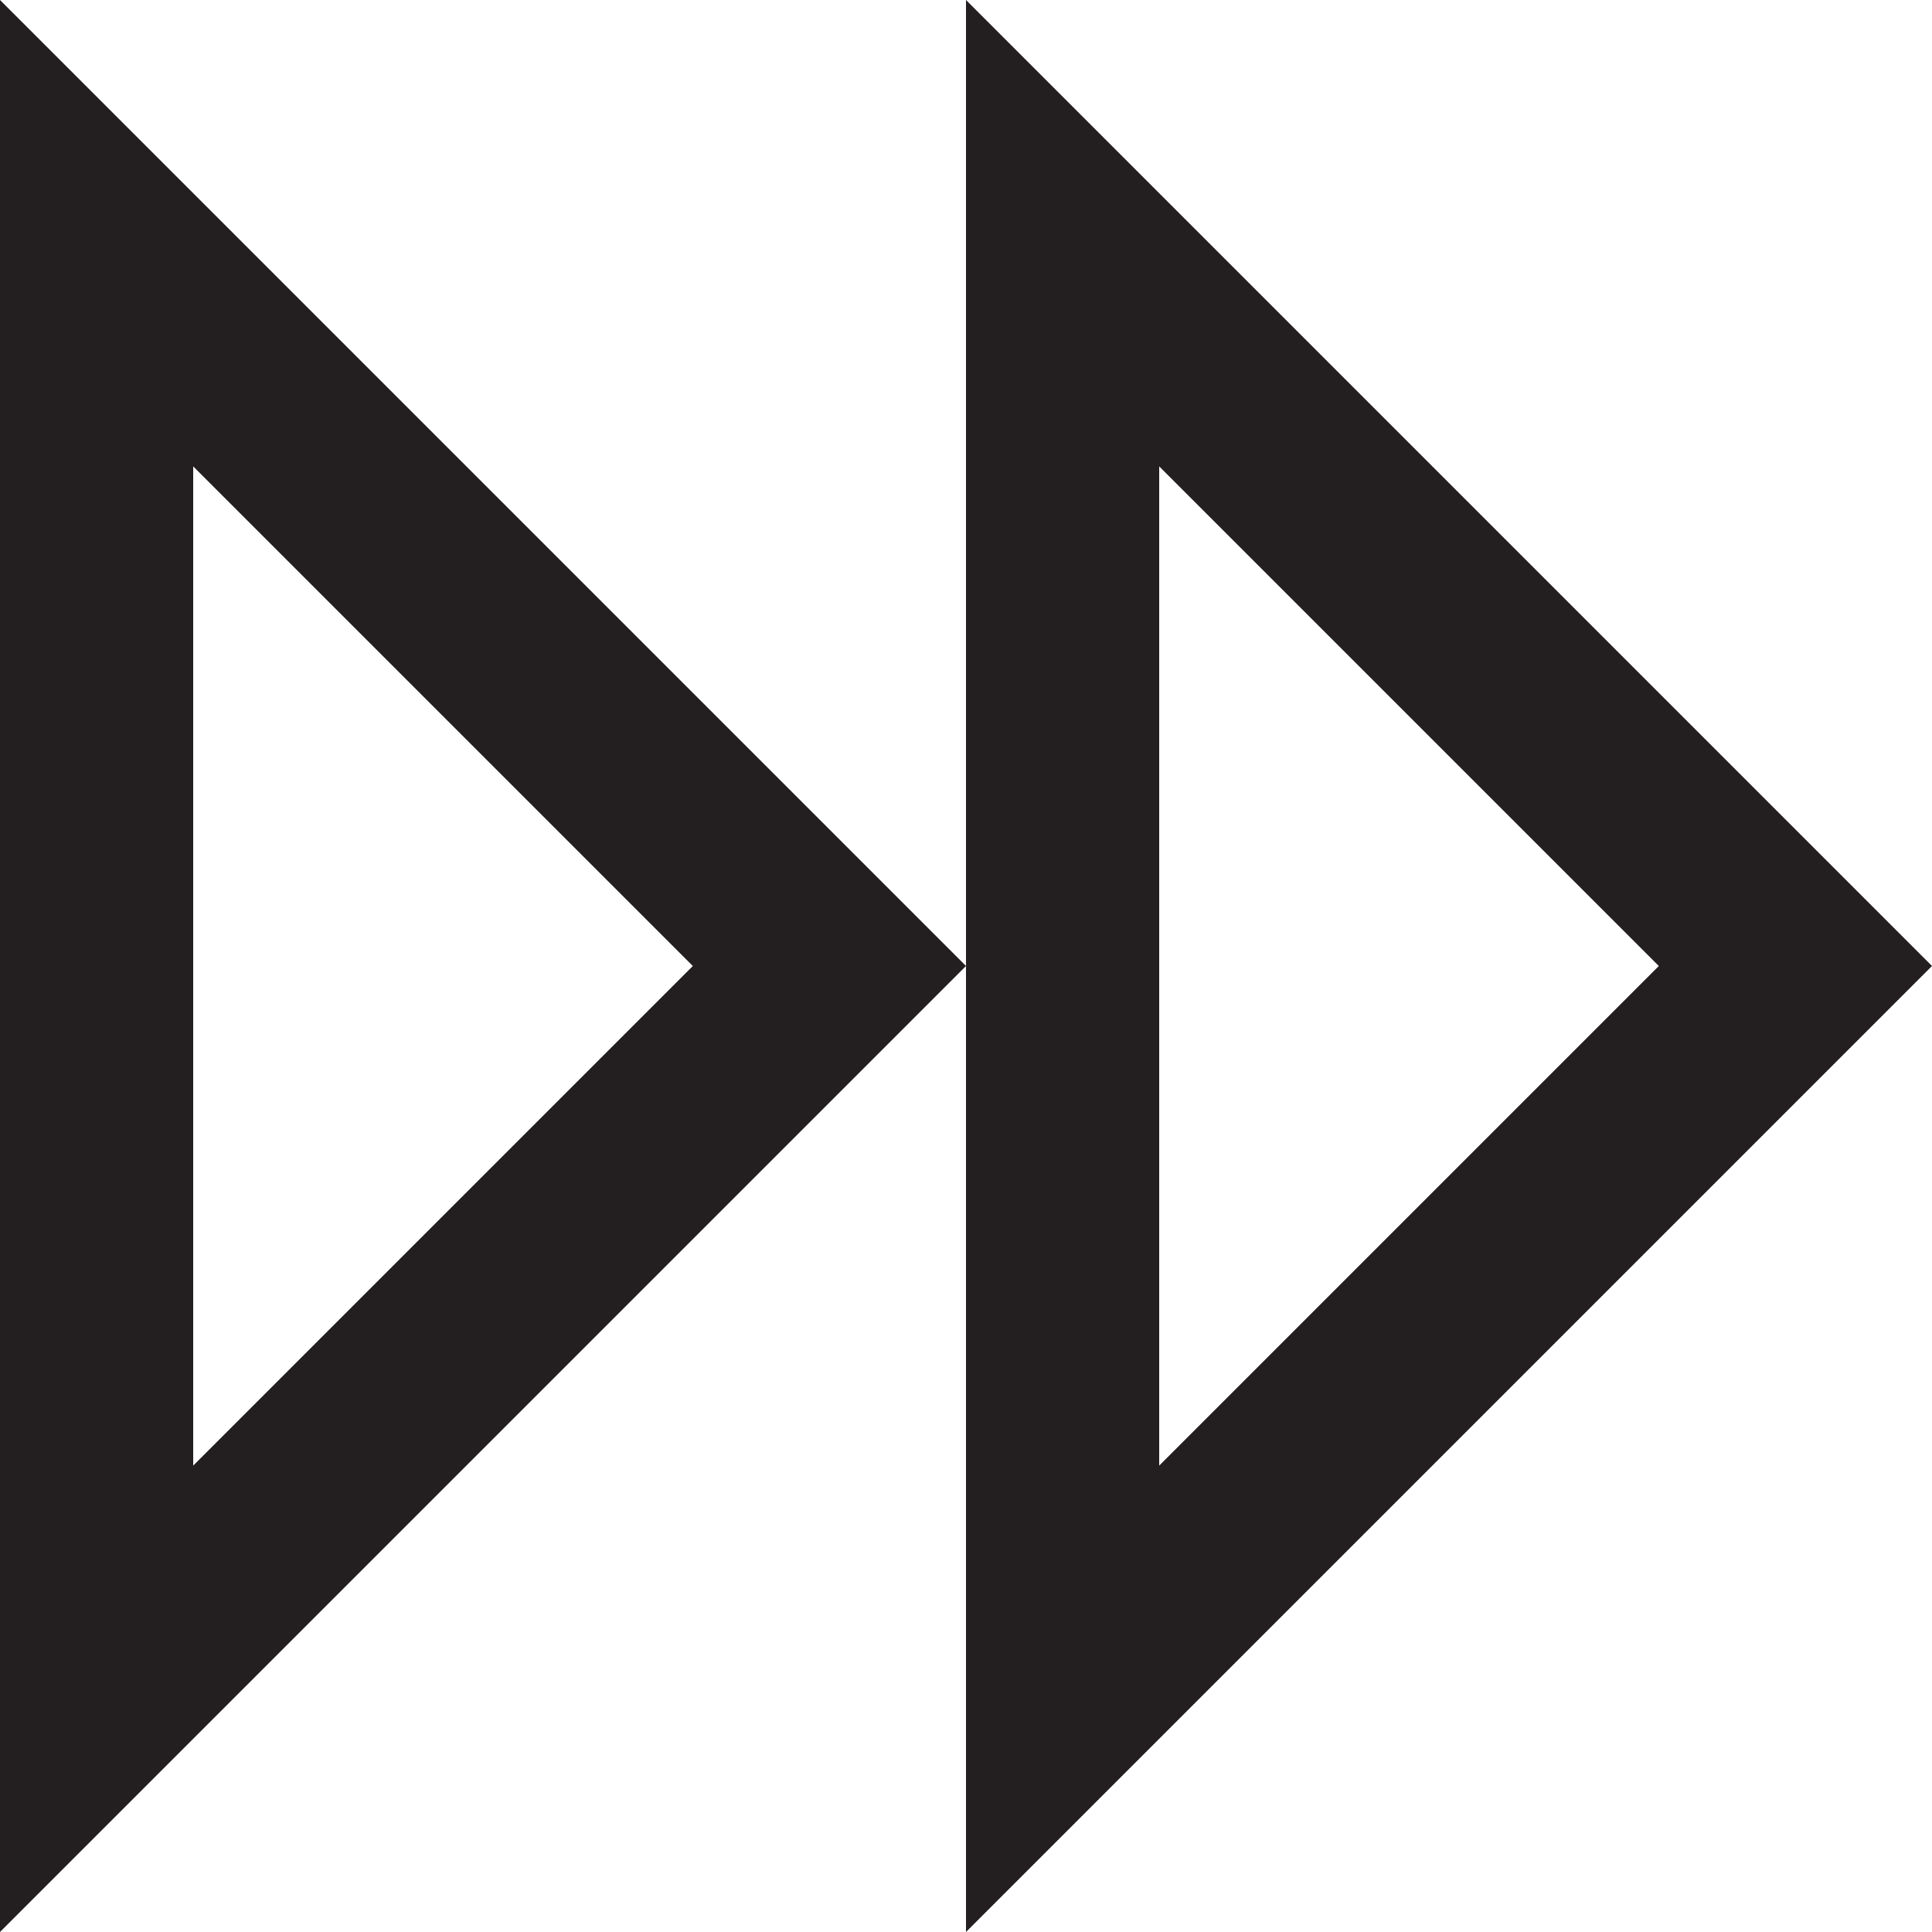
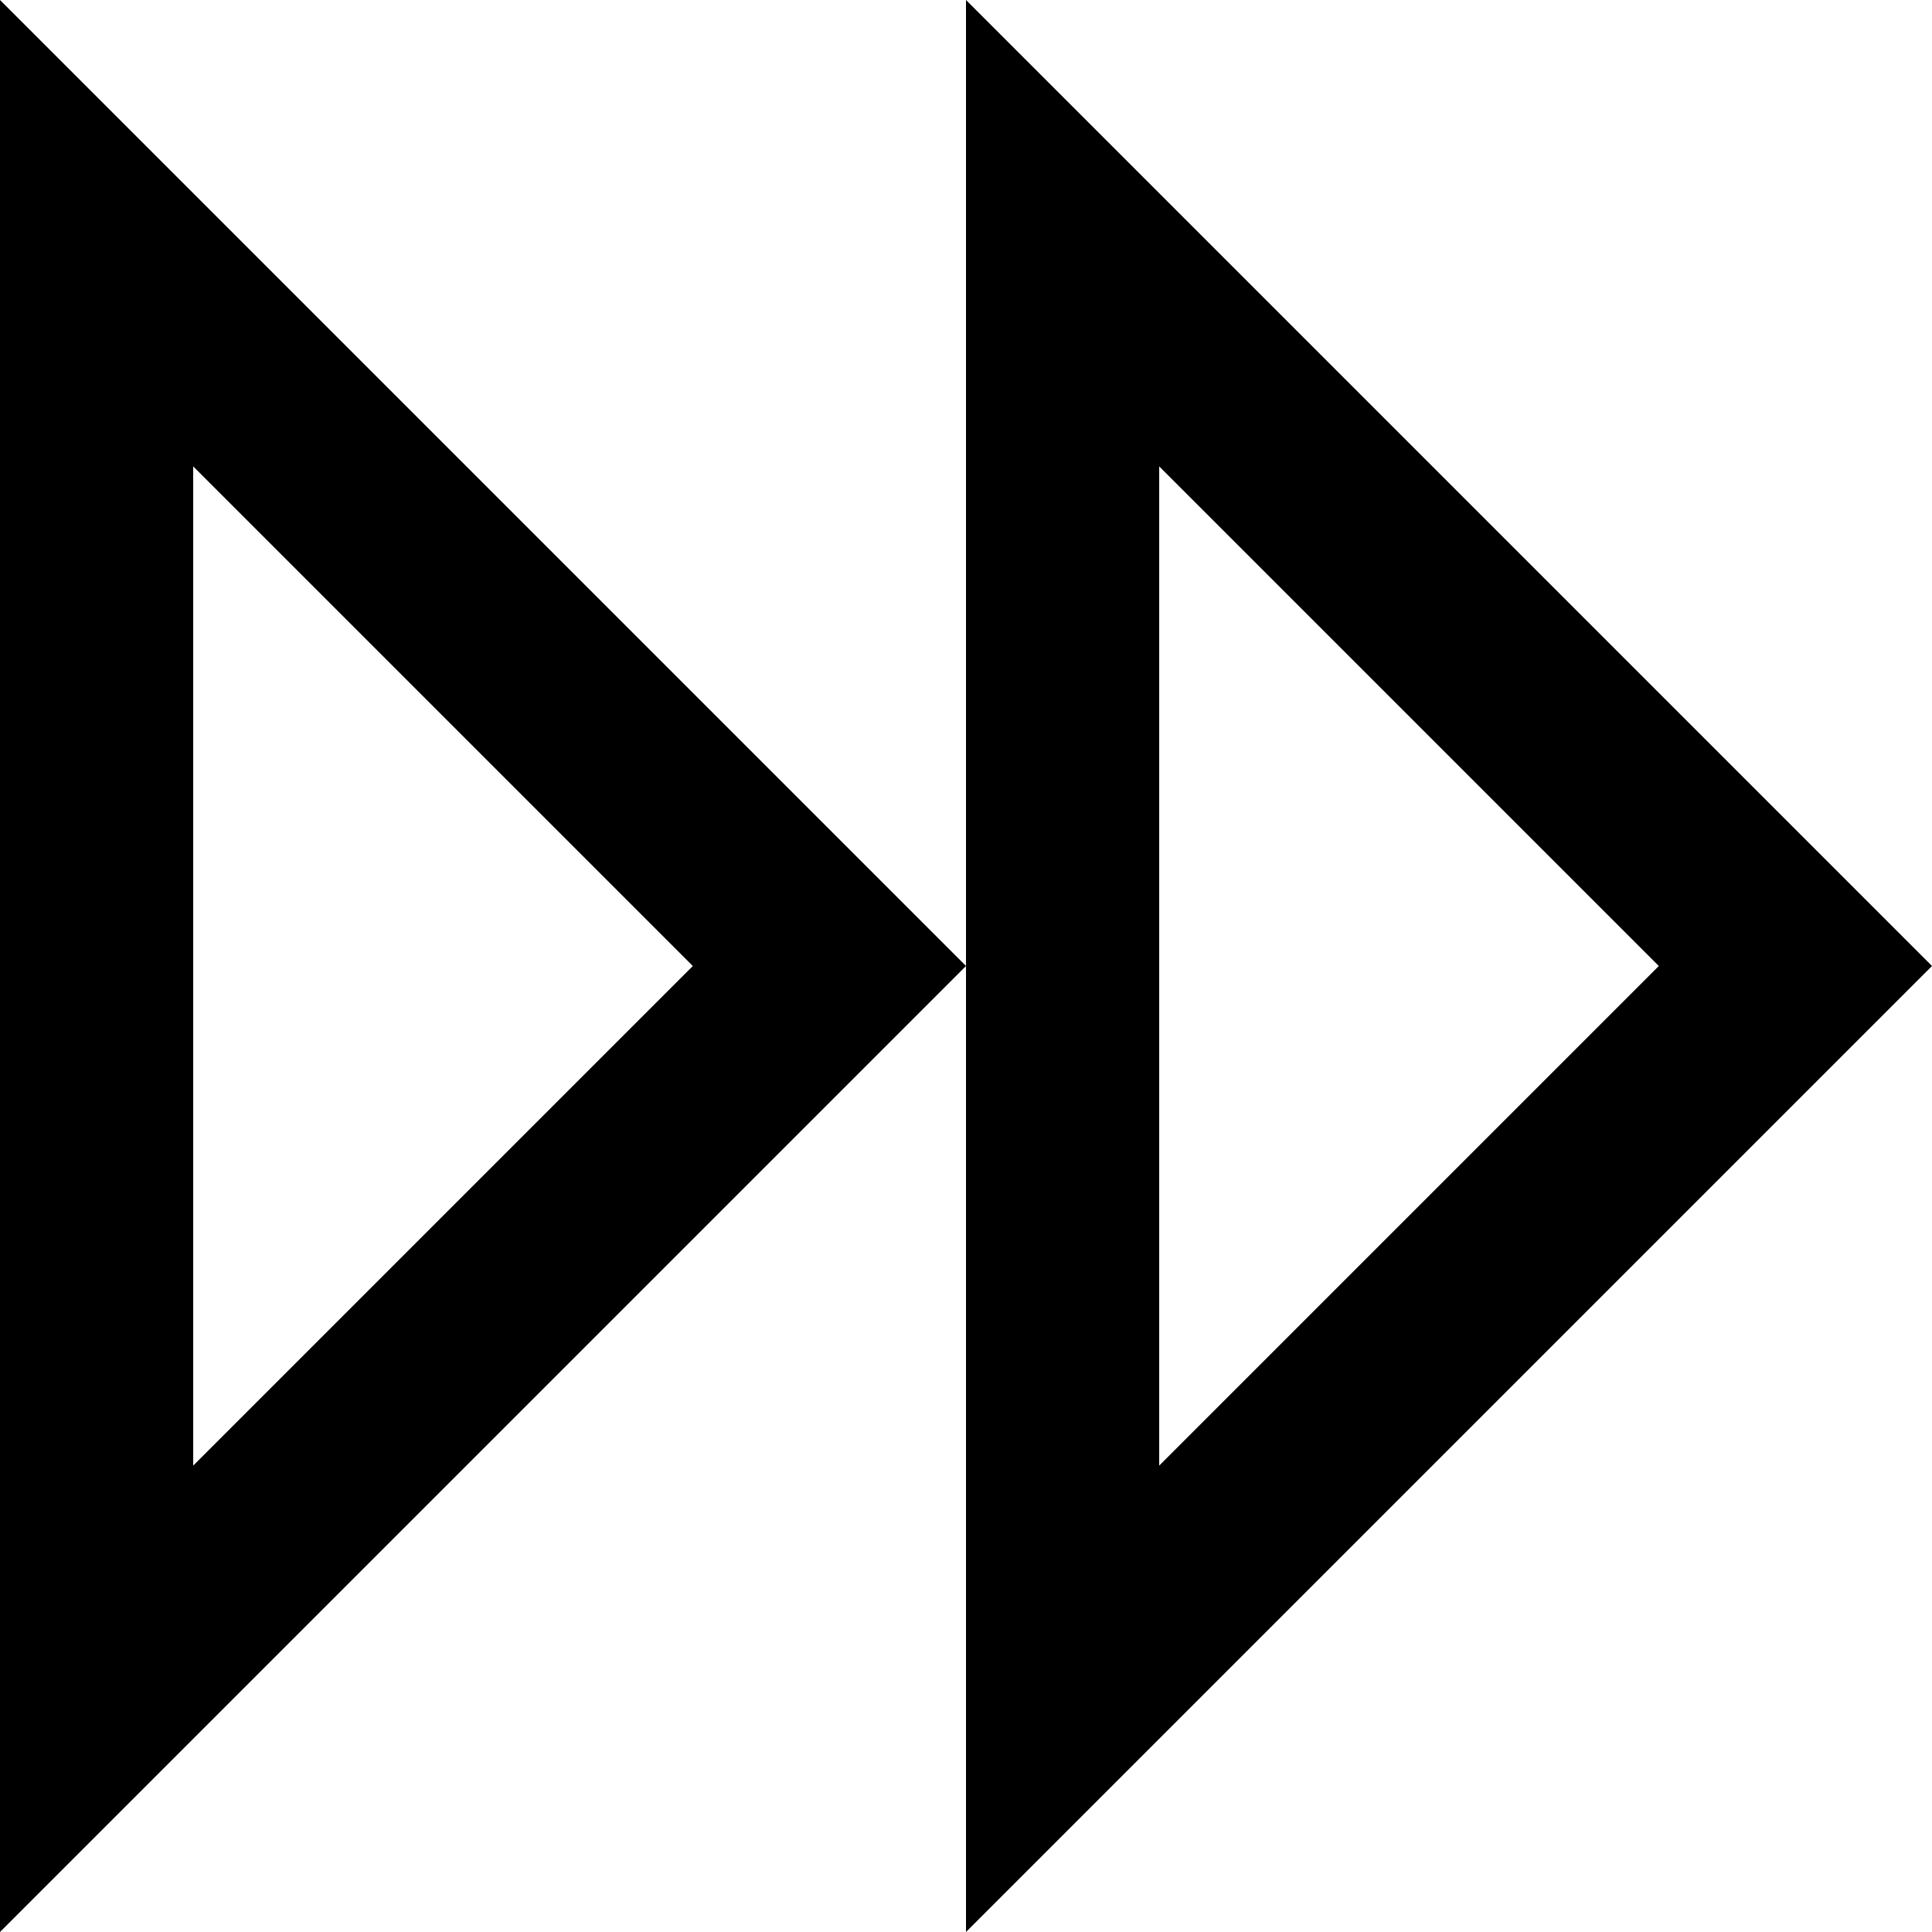
<svg xmlns="http://www.w3.org/2000/svg" id="Layer_1" data-name="Layer 1" viewBox="0 0 100 100">
  <defs>
-     <style>.cls-1{fill:#231f20;}</style>
+     <style>.cls-1{fill:#000000;}</style>
  </defs>
  <path class="cls-1" d="M0,0,50,50,0,100ZM35.86,50,10,24.14V75.86Z" />
  <path class="cls-1" d="M50,0l50,50L50,100ZM85.86,50,60,24.14V75.86Z" />
</svg>
